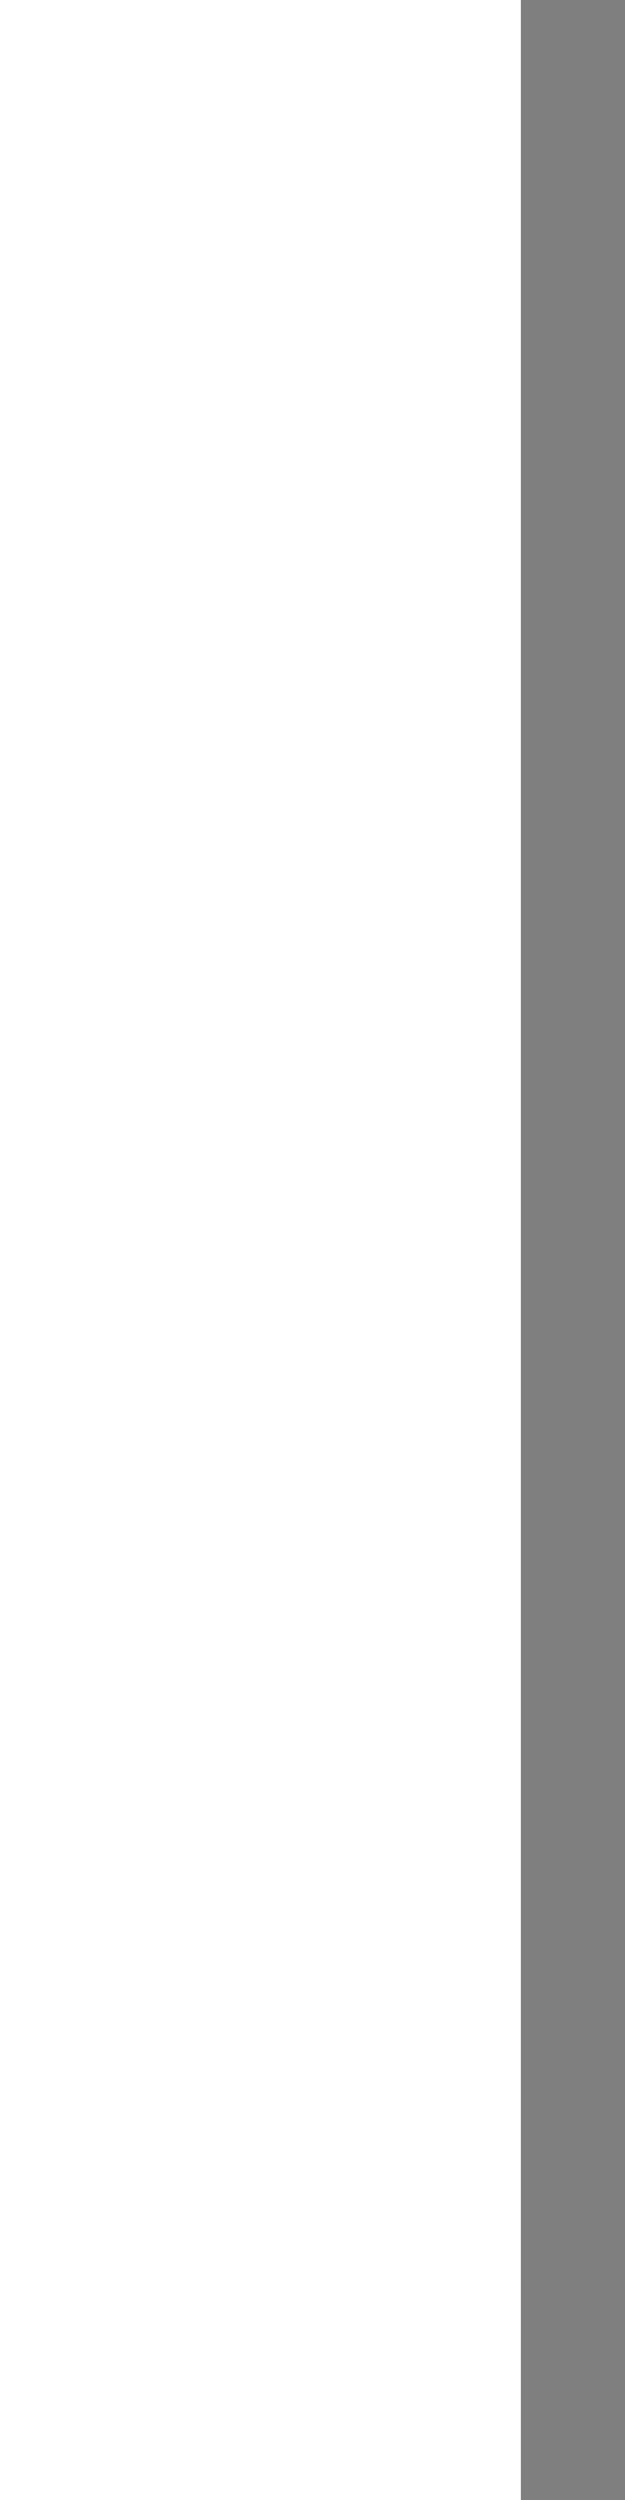
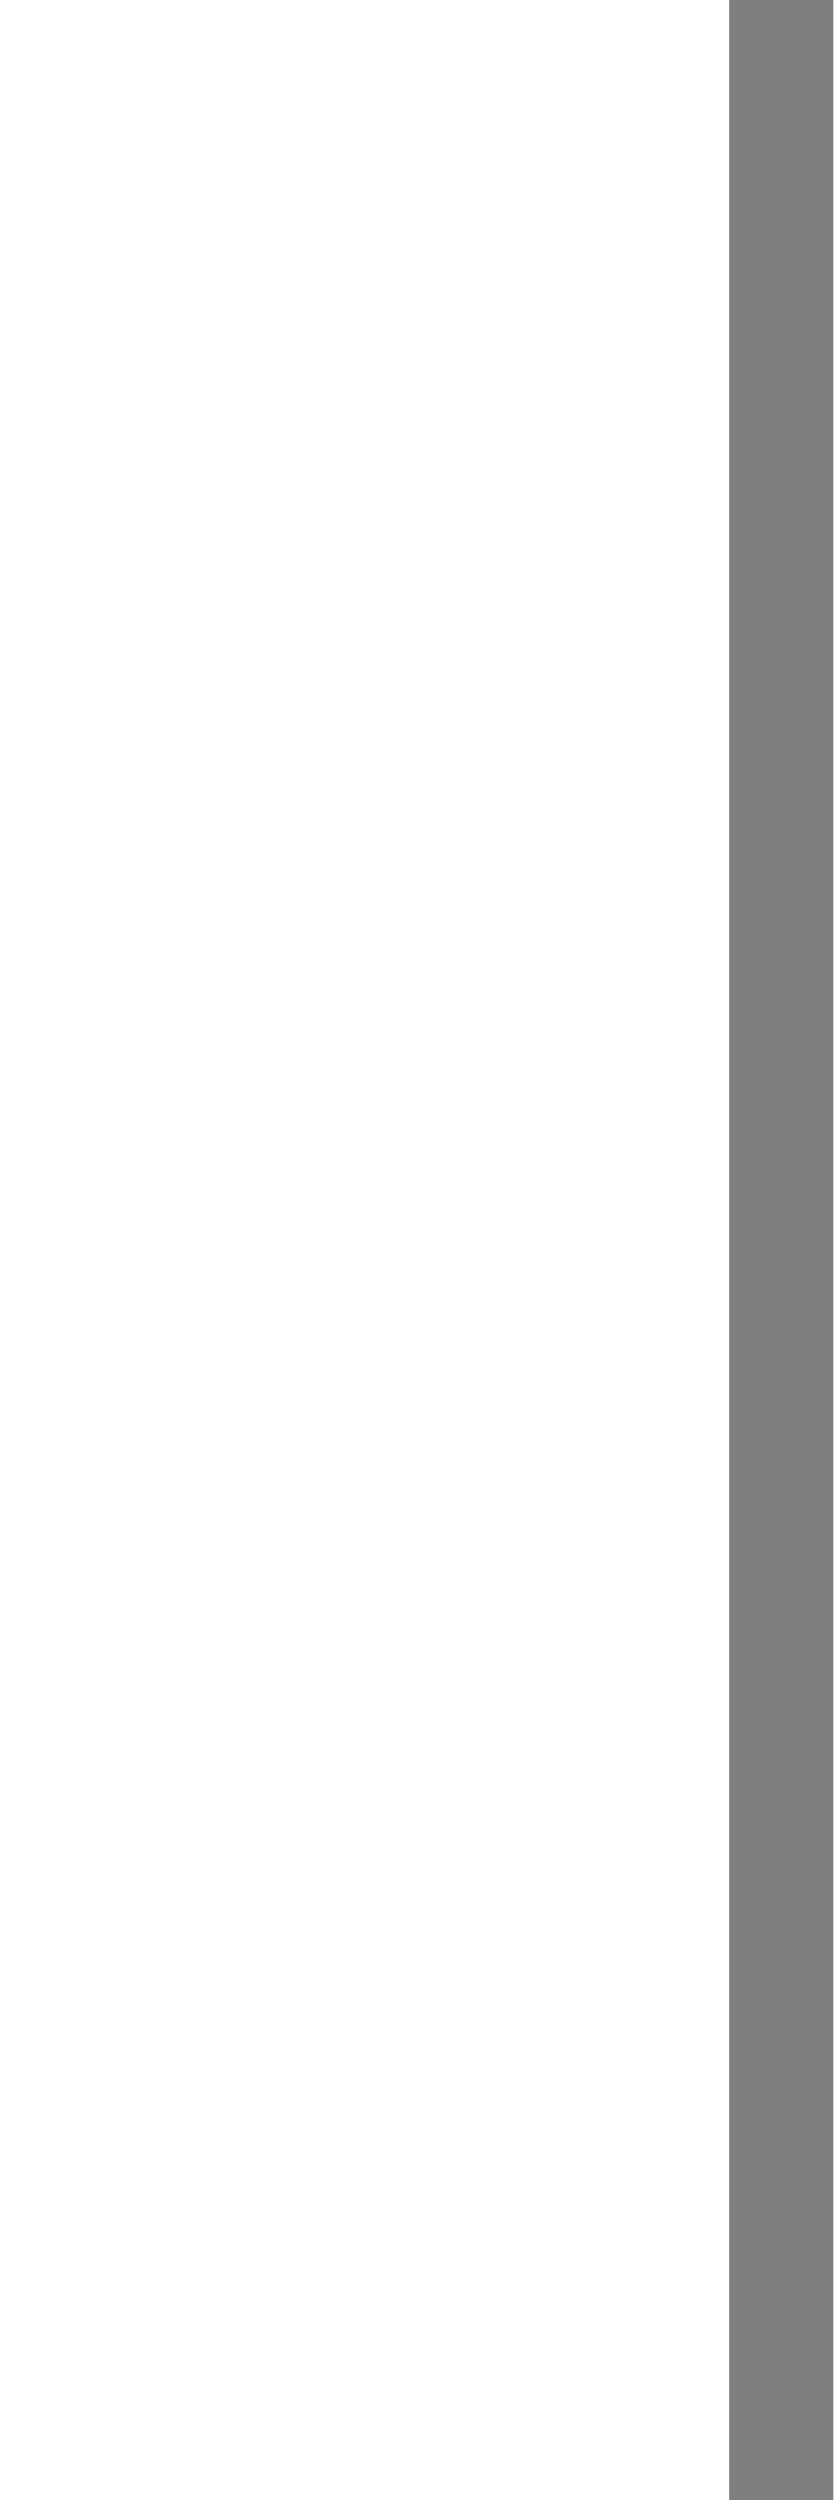
- <svg xmlns="http://www.w3.org/2000/svg" width="6" height="24" id="svg2" version="1.0">
+ <svg xmlns="http://www.w3.org/2000/svg" width="8" height="24" id="svg2" version="1.0">
  <defs id="defs4" />
  <g id="layer1">
-     <path style="fill:none;fill-opacity:0.50;fill-rule:evenodd;stroke:black;stroke-width:1px;stroke-linecap:butt;stroke-linejoin:miter;stroke-opacity:0.50" d="M 5.5,0 L 5.5,24" id="path1340" />
+     <path style="fill:none;fill-opacity:0.50;fill-rule:evenodd;stroke:black;stroke-width:1px;stroke-linecap:butt;stroke-linejoin:miter;stroke-opacity:0.50" d="M 7.5,0 L 7.5,24" id="path1340" />
  </g>
</svg>
